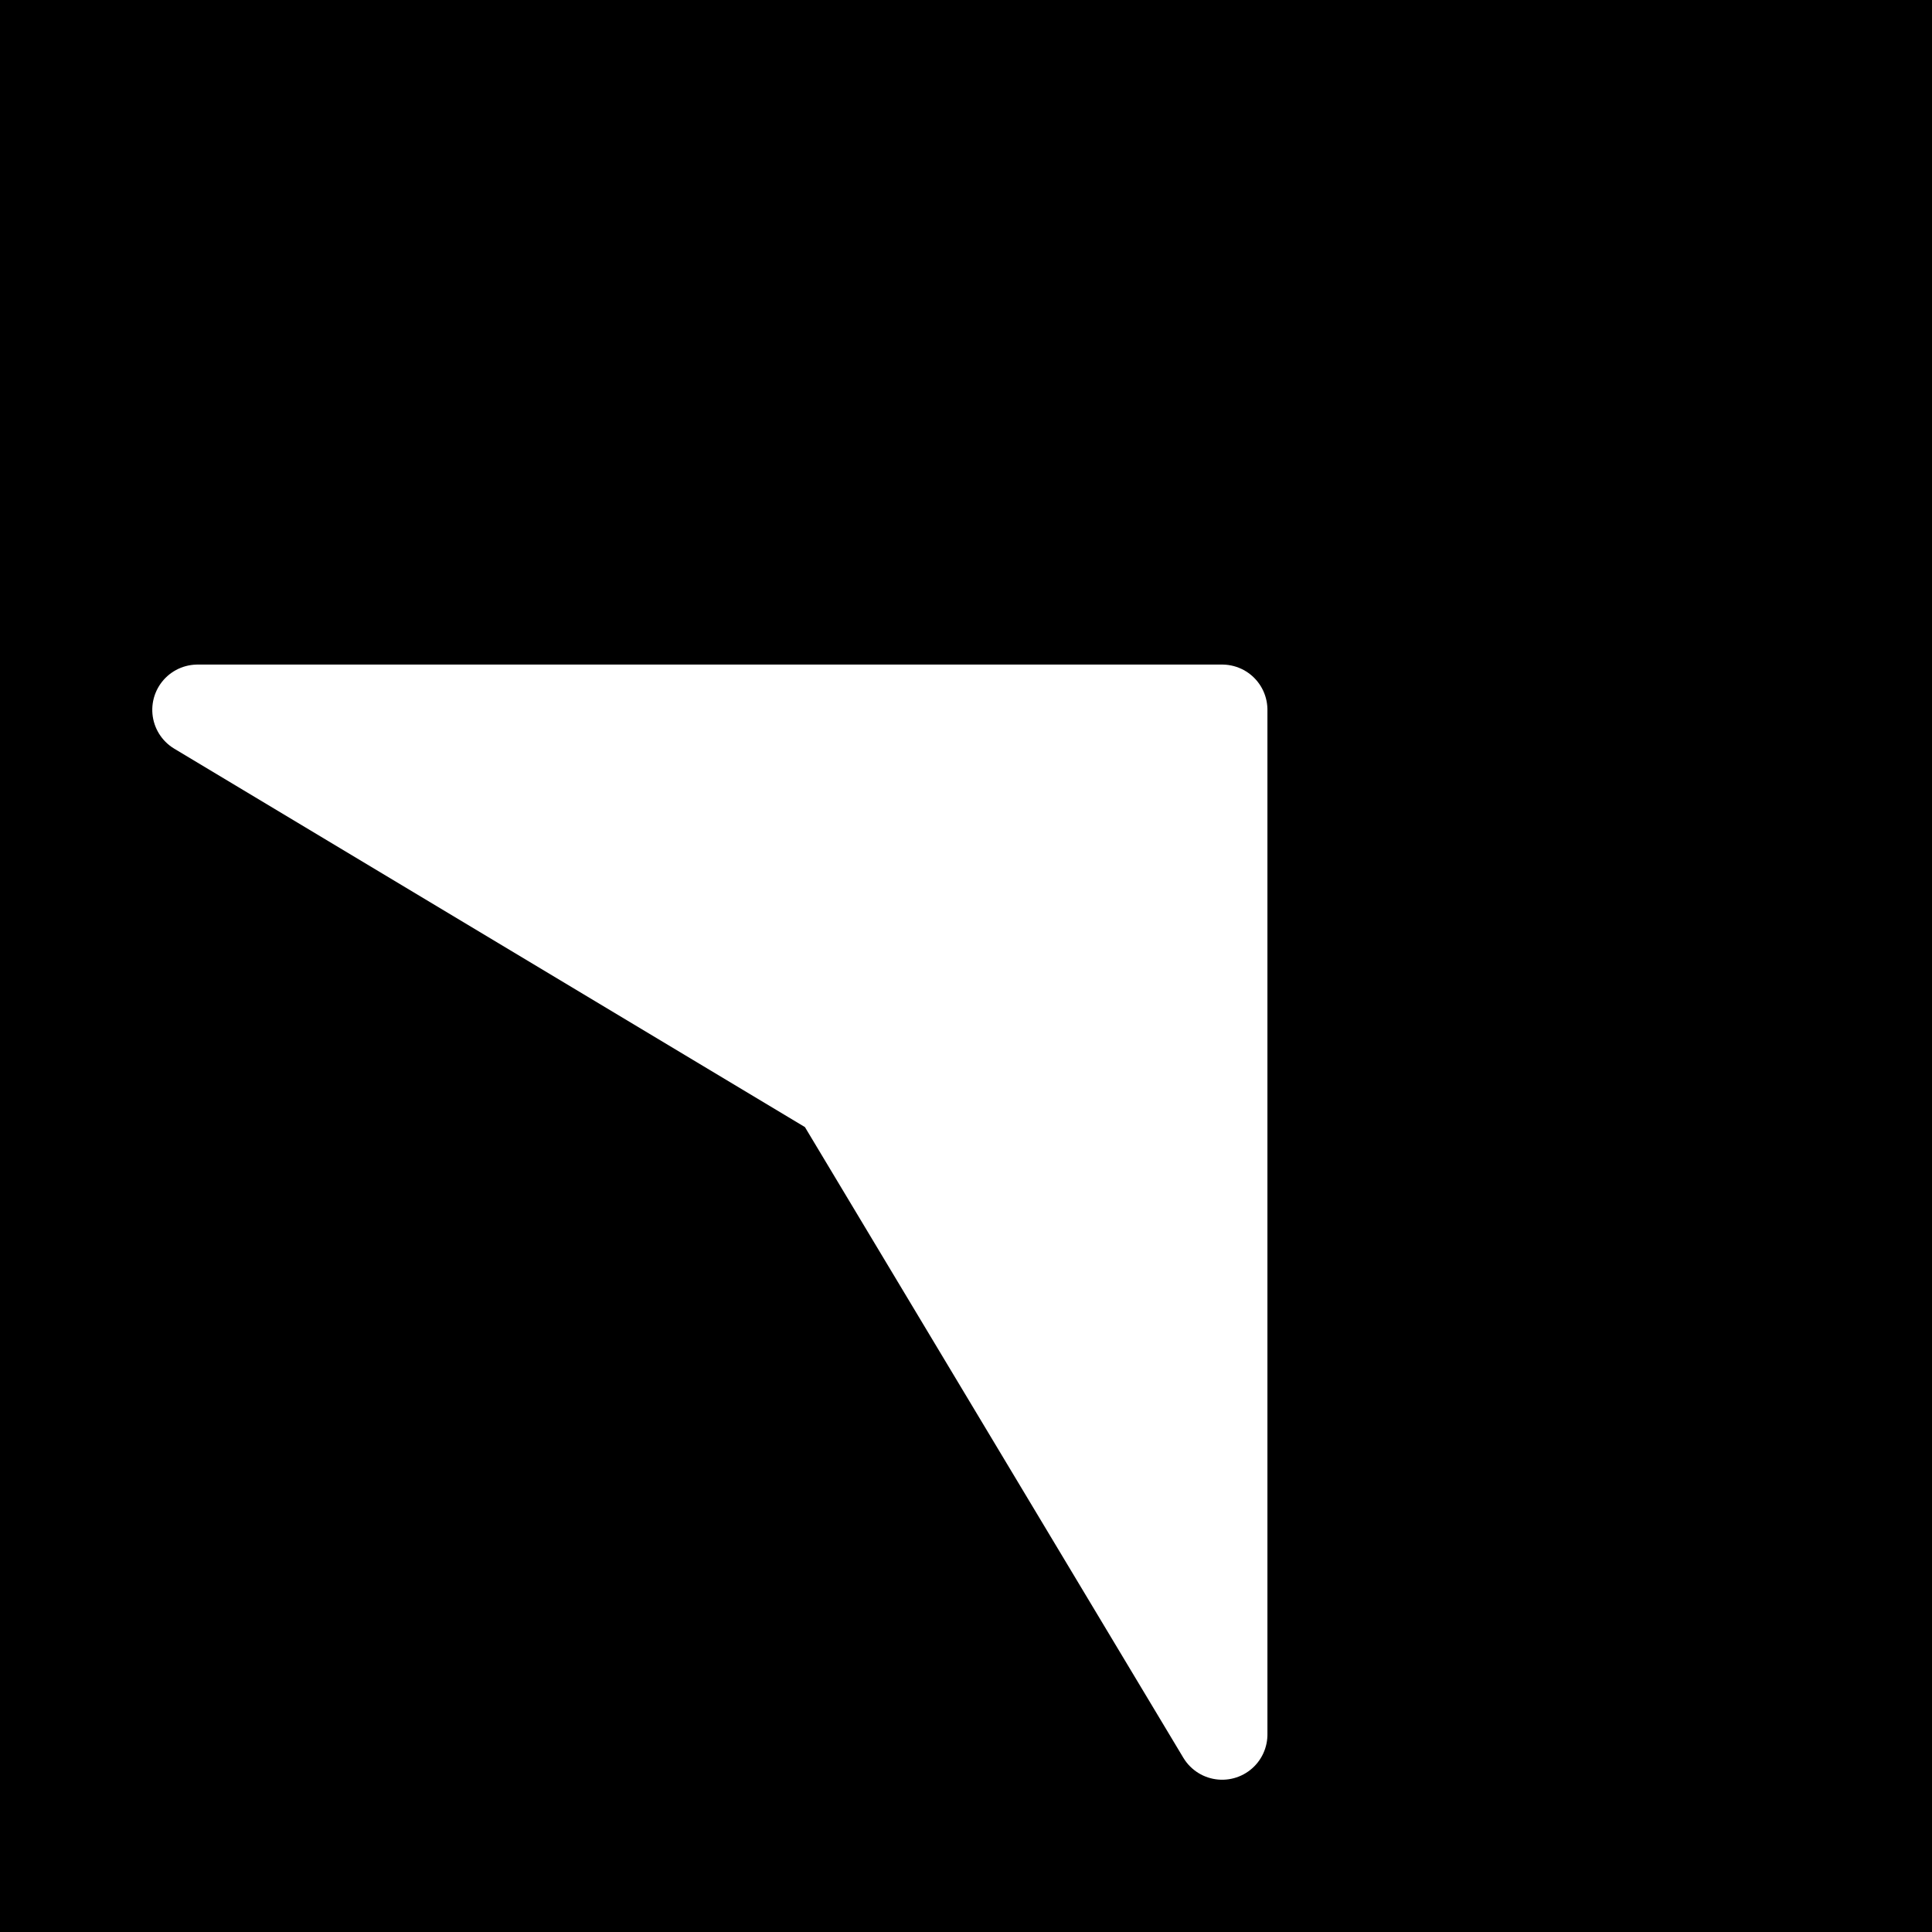
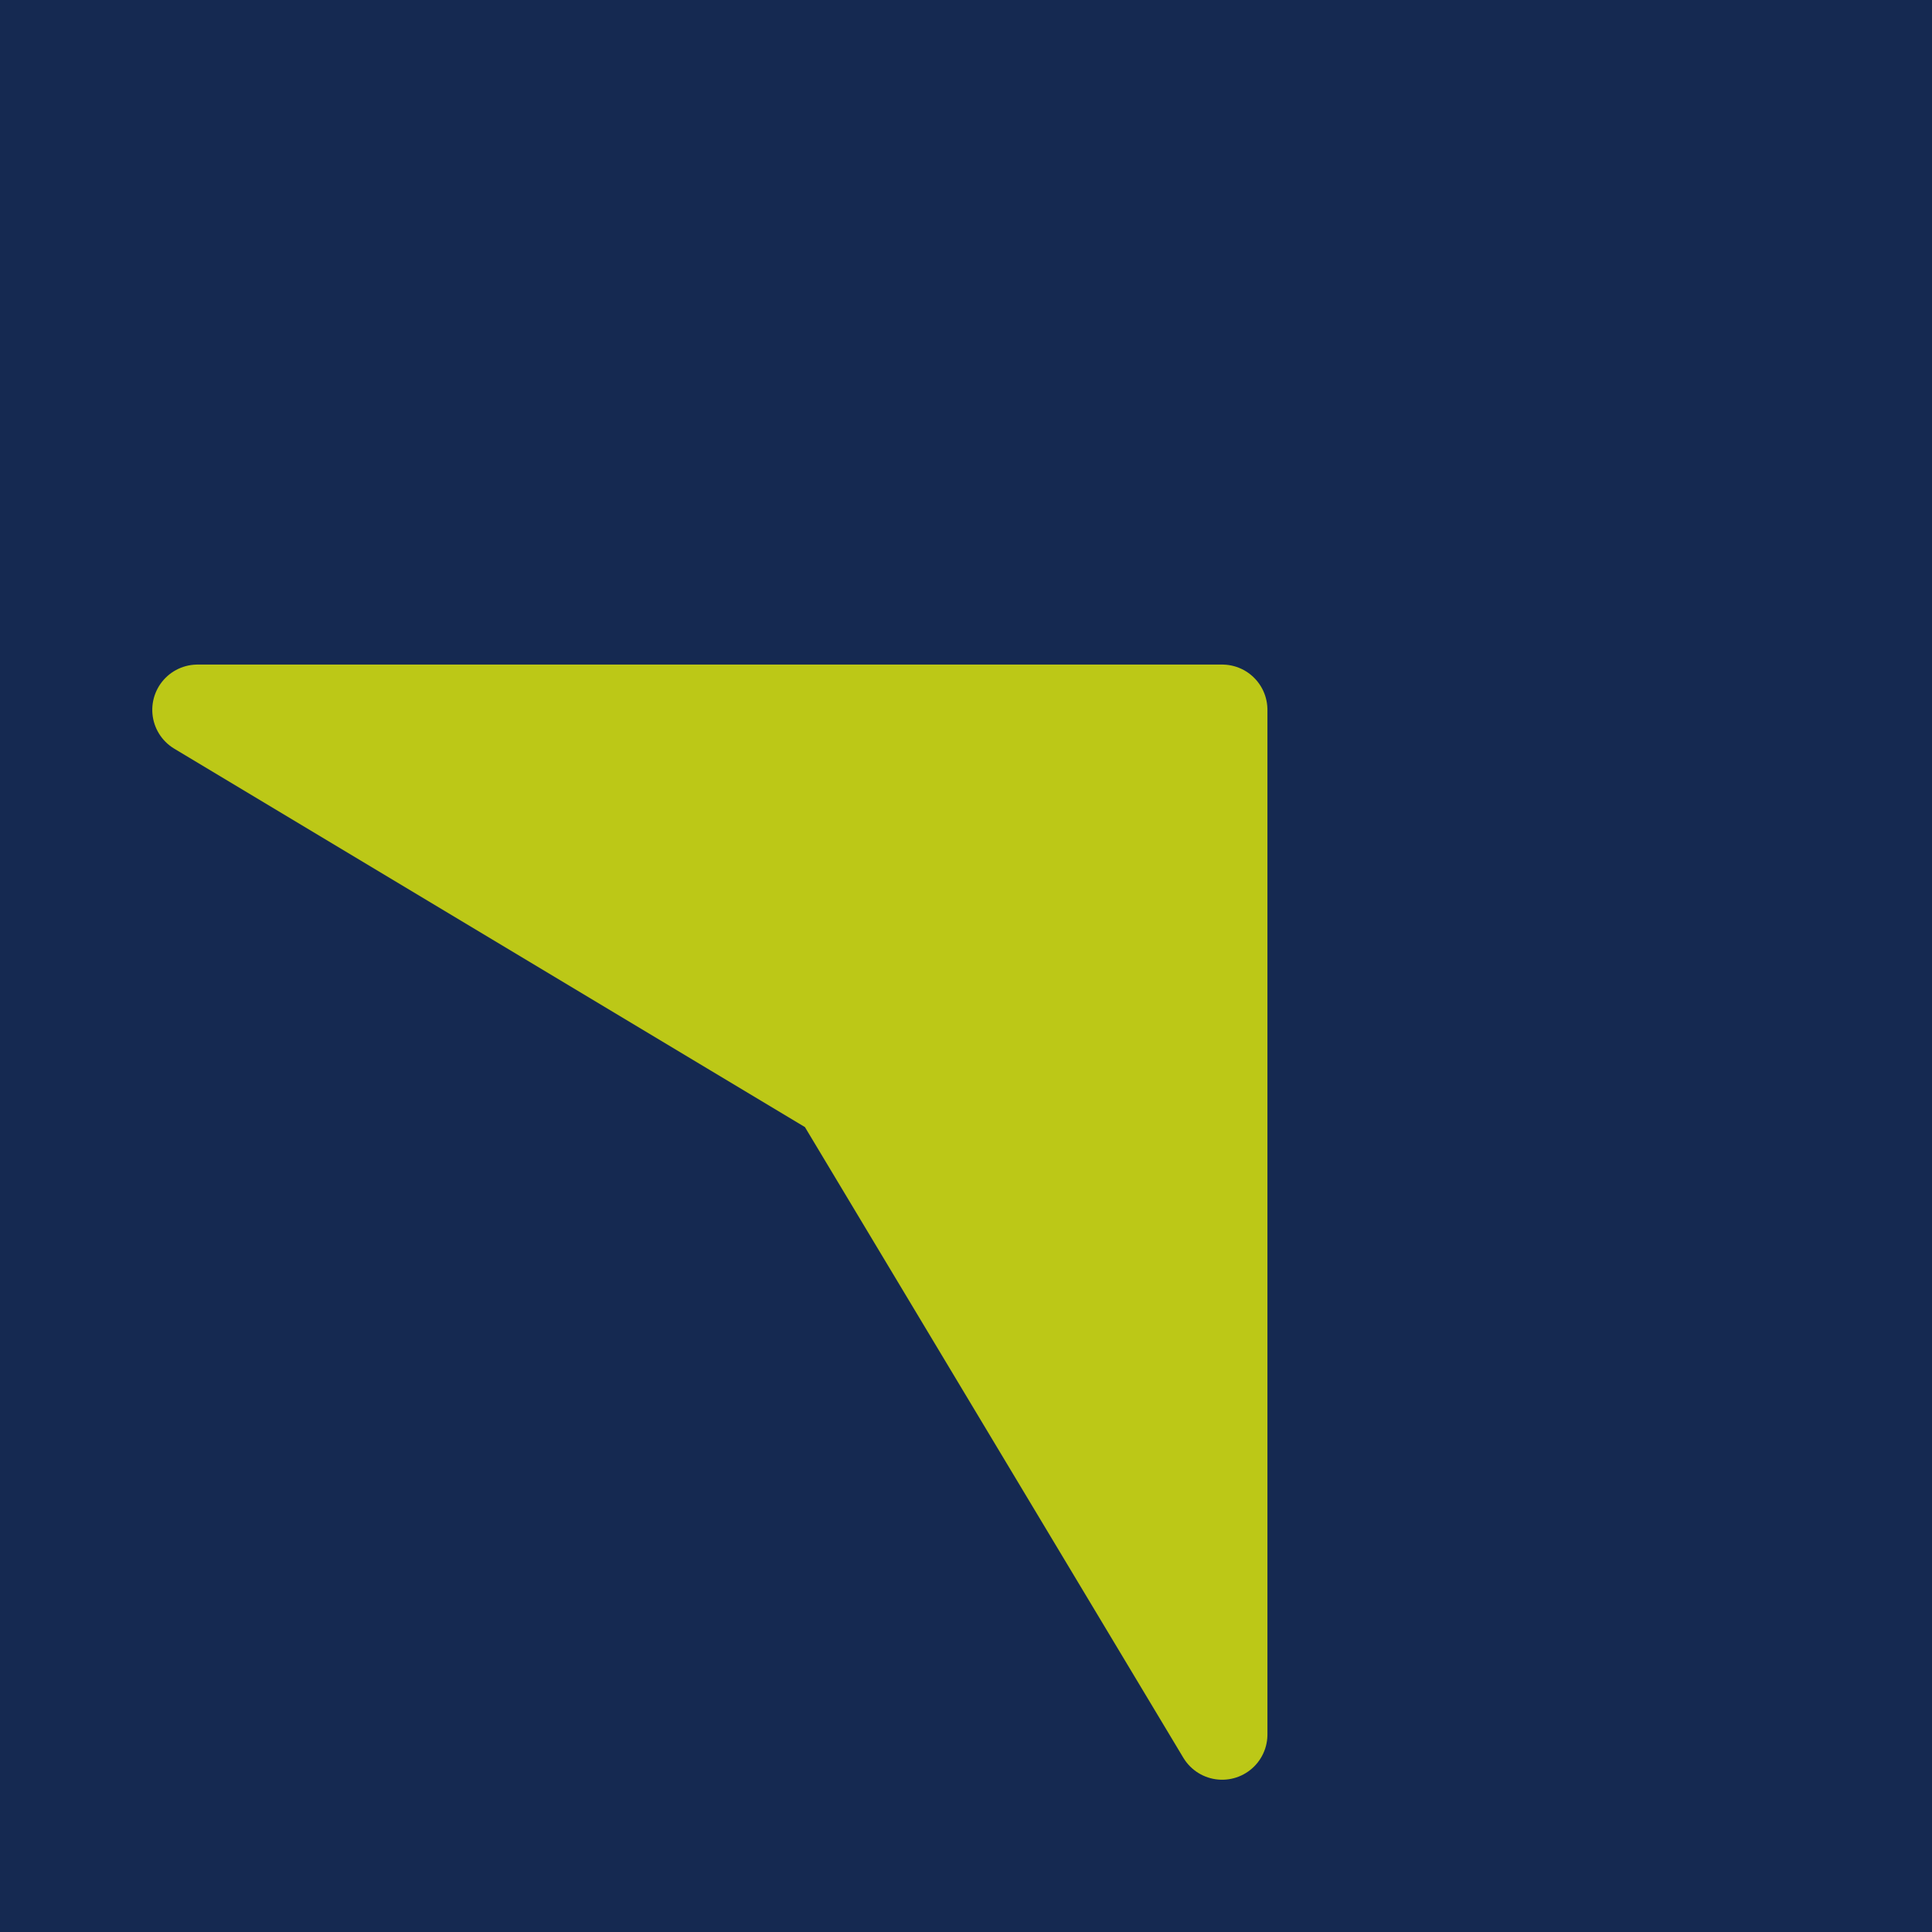
<svg xmlns="http://www.w3.org/2000/svg" viewBox="0 0 512 512">
-   <rect width="512" height="512" fill="black" />
-   <path d="M 256 160 L 448 352 L 256 304 L 64 352 Z" transform="rotate(45, 256, 256)" fill="white" stroke="white" stroke-linejoin="round" stroke-width="24" />
+   <rect width="512" height="512" fill="#152951" />
+   <path d="M 256 160 L 448 352 L 256 304 L 64 352 Z" transform="rotate(45, 256, 256)" fill="#BCC817" stroke="#BCC817" stroke-linejoin="round" stroke-width="24" />
</svg>
